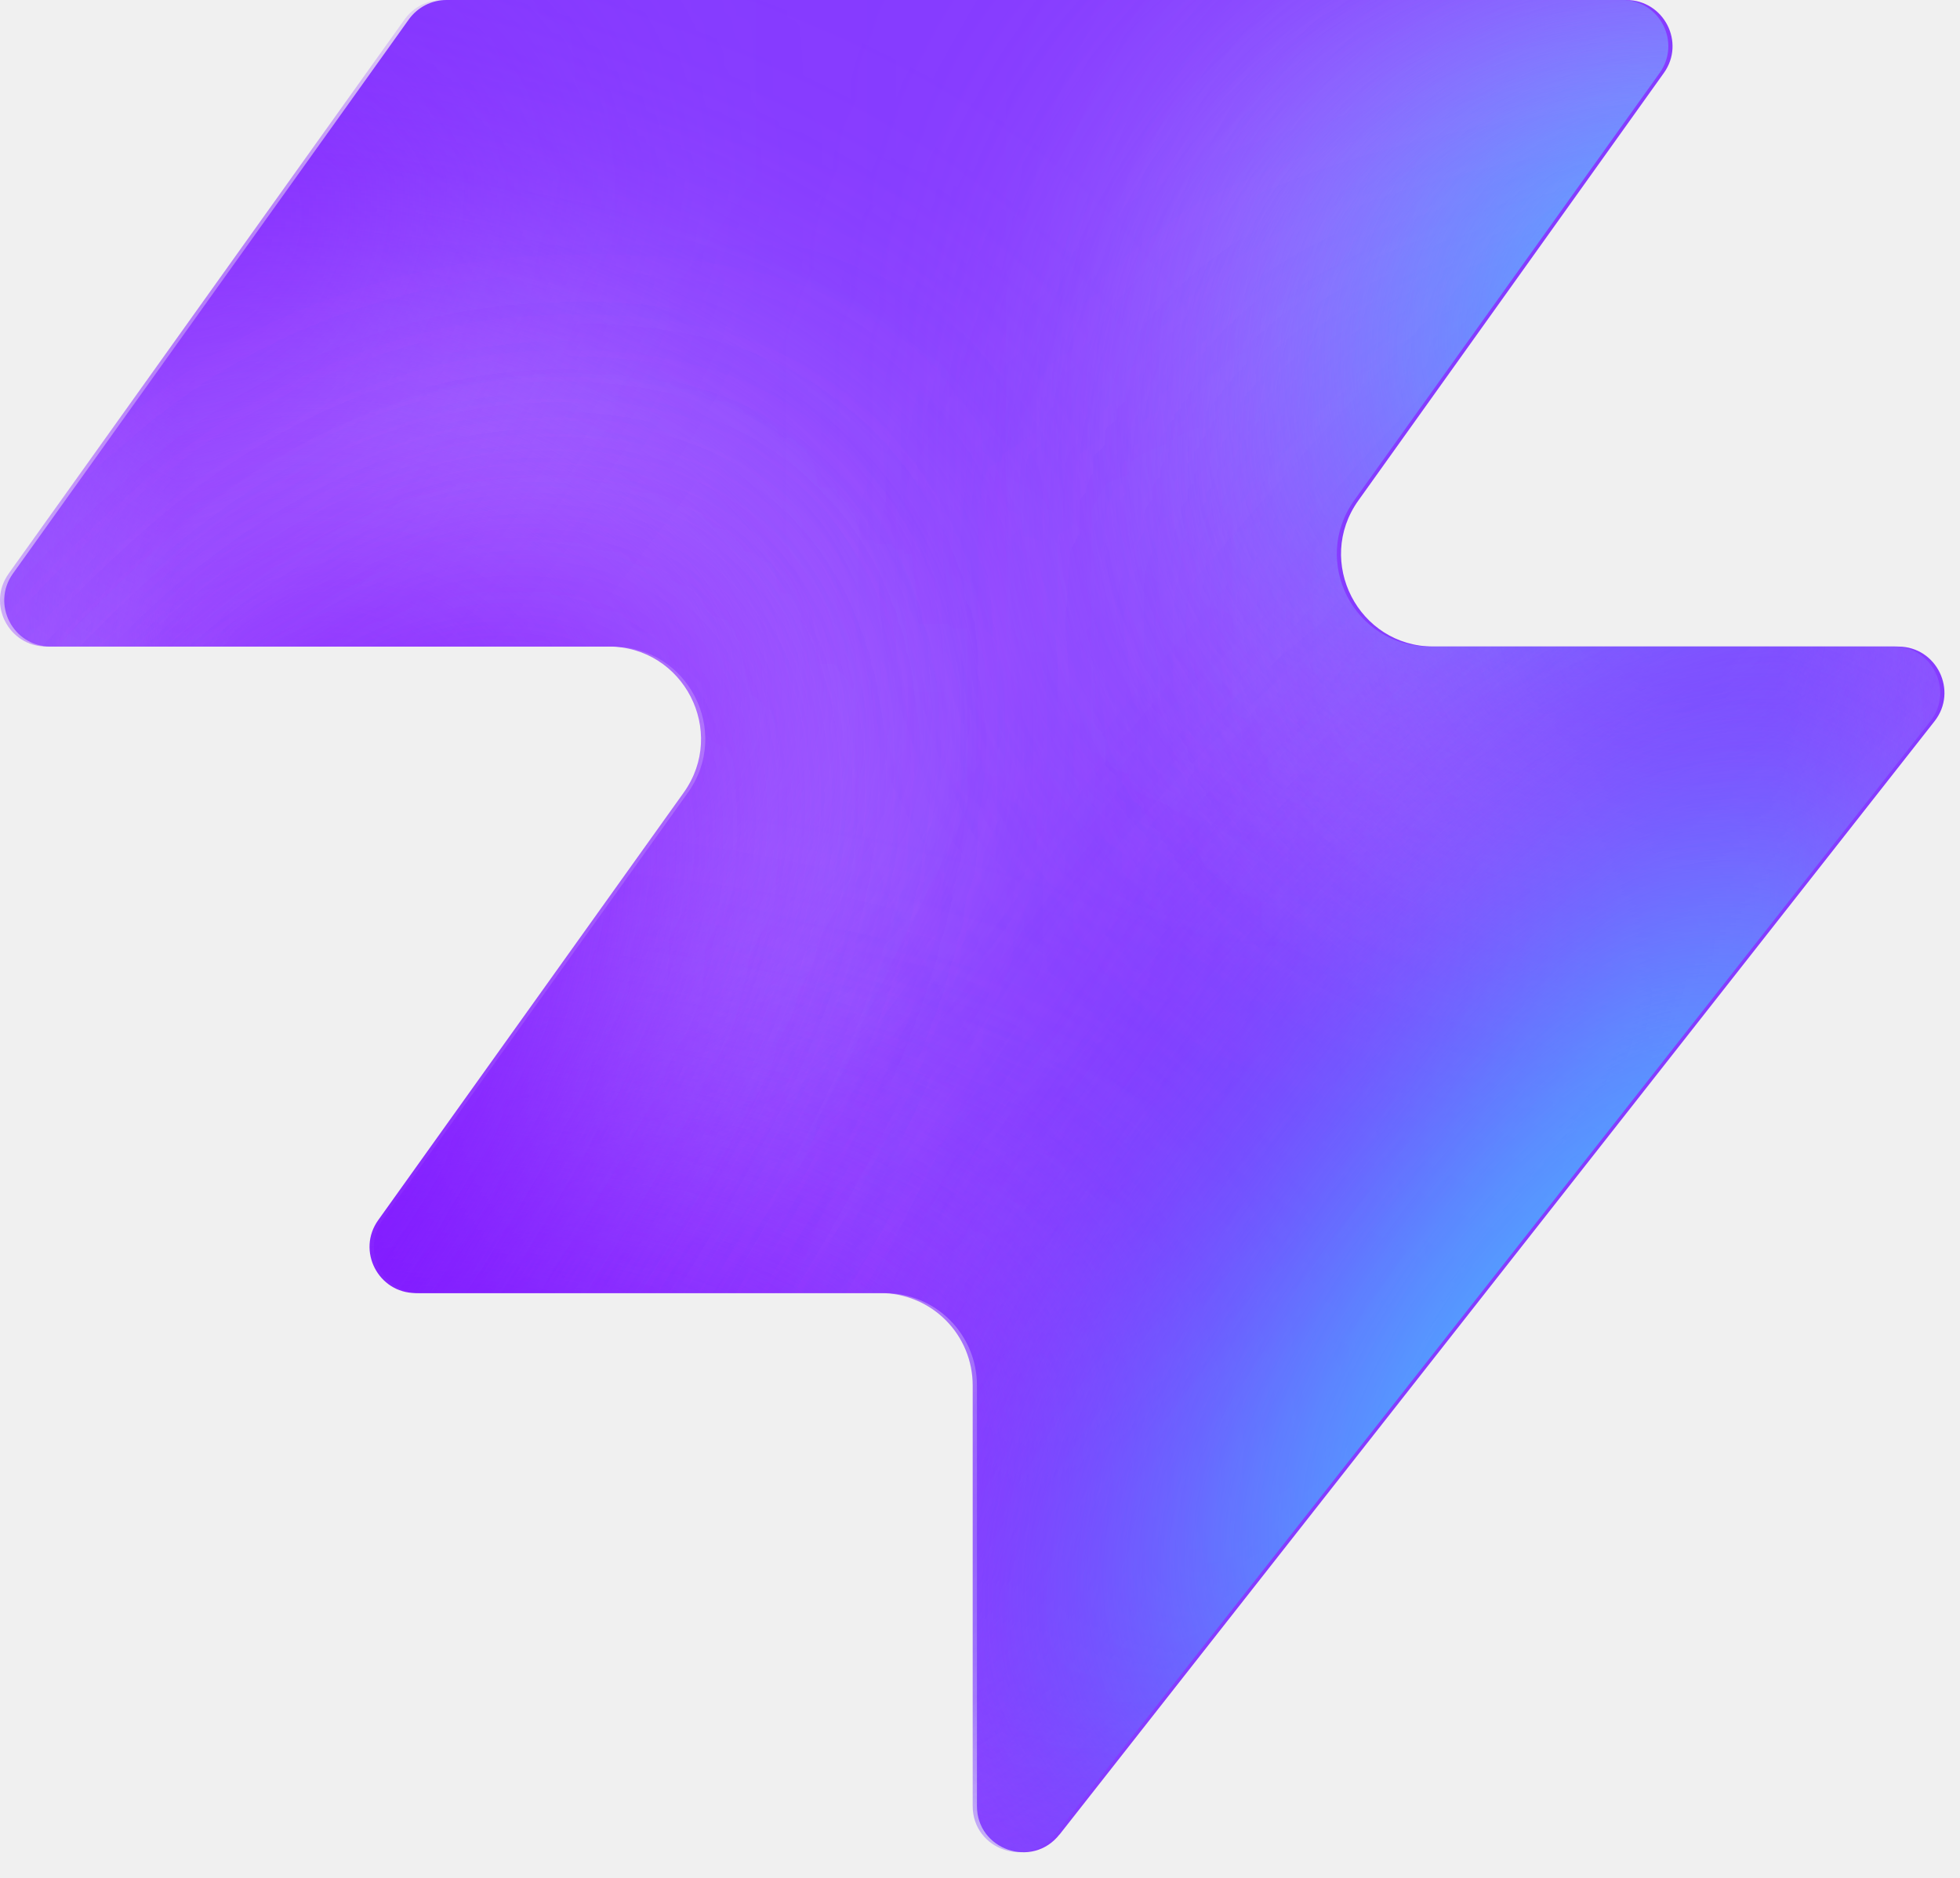
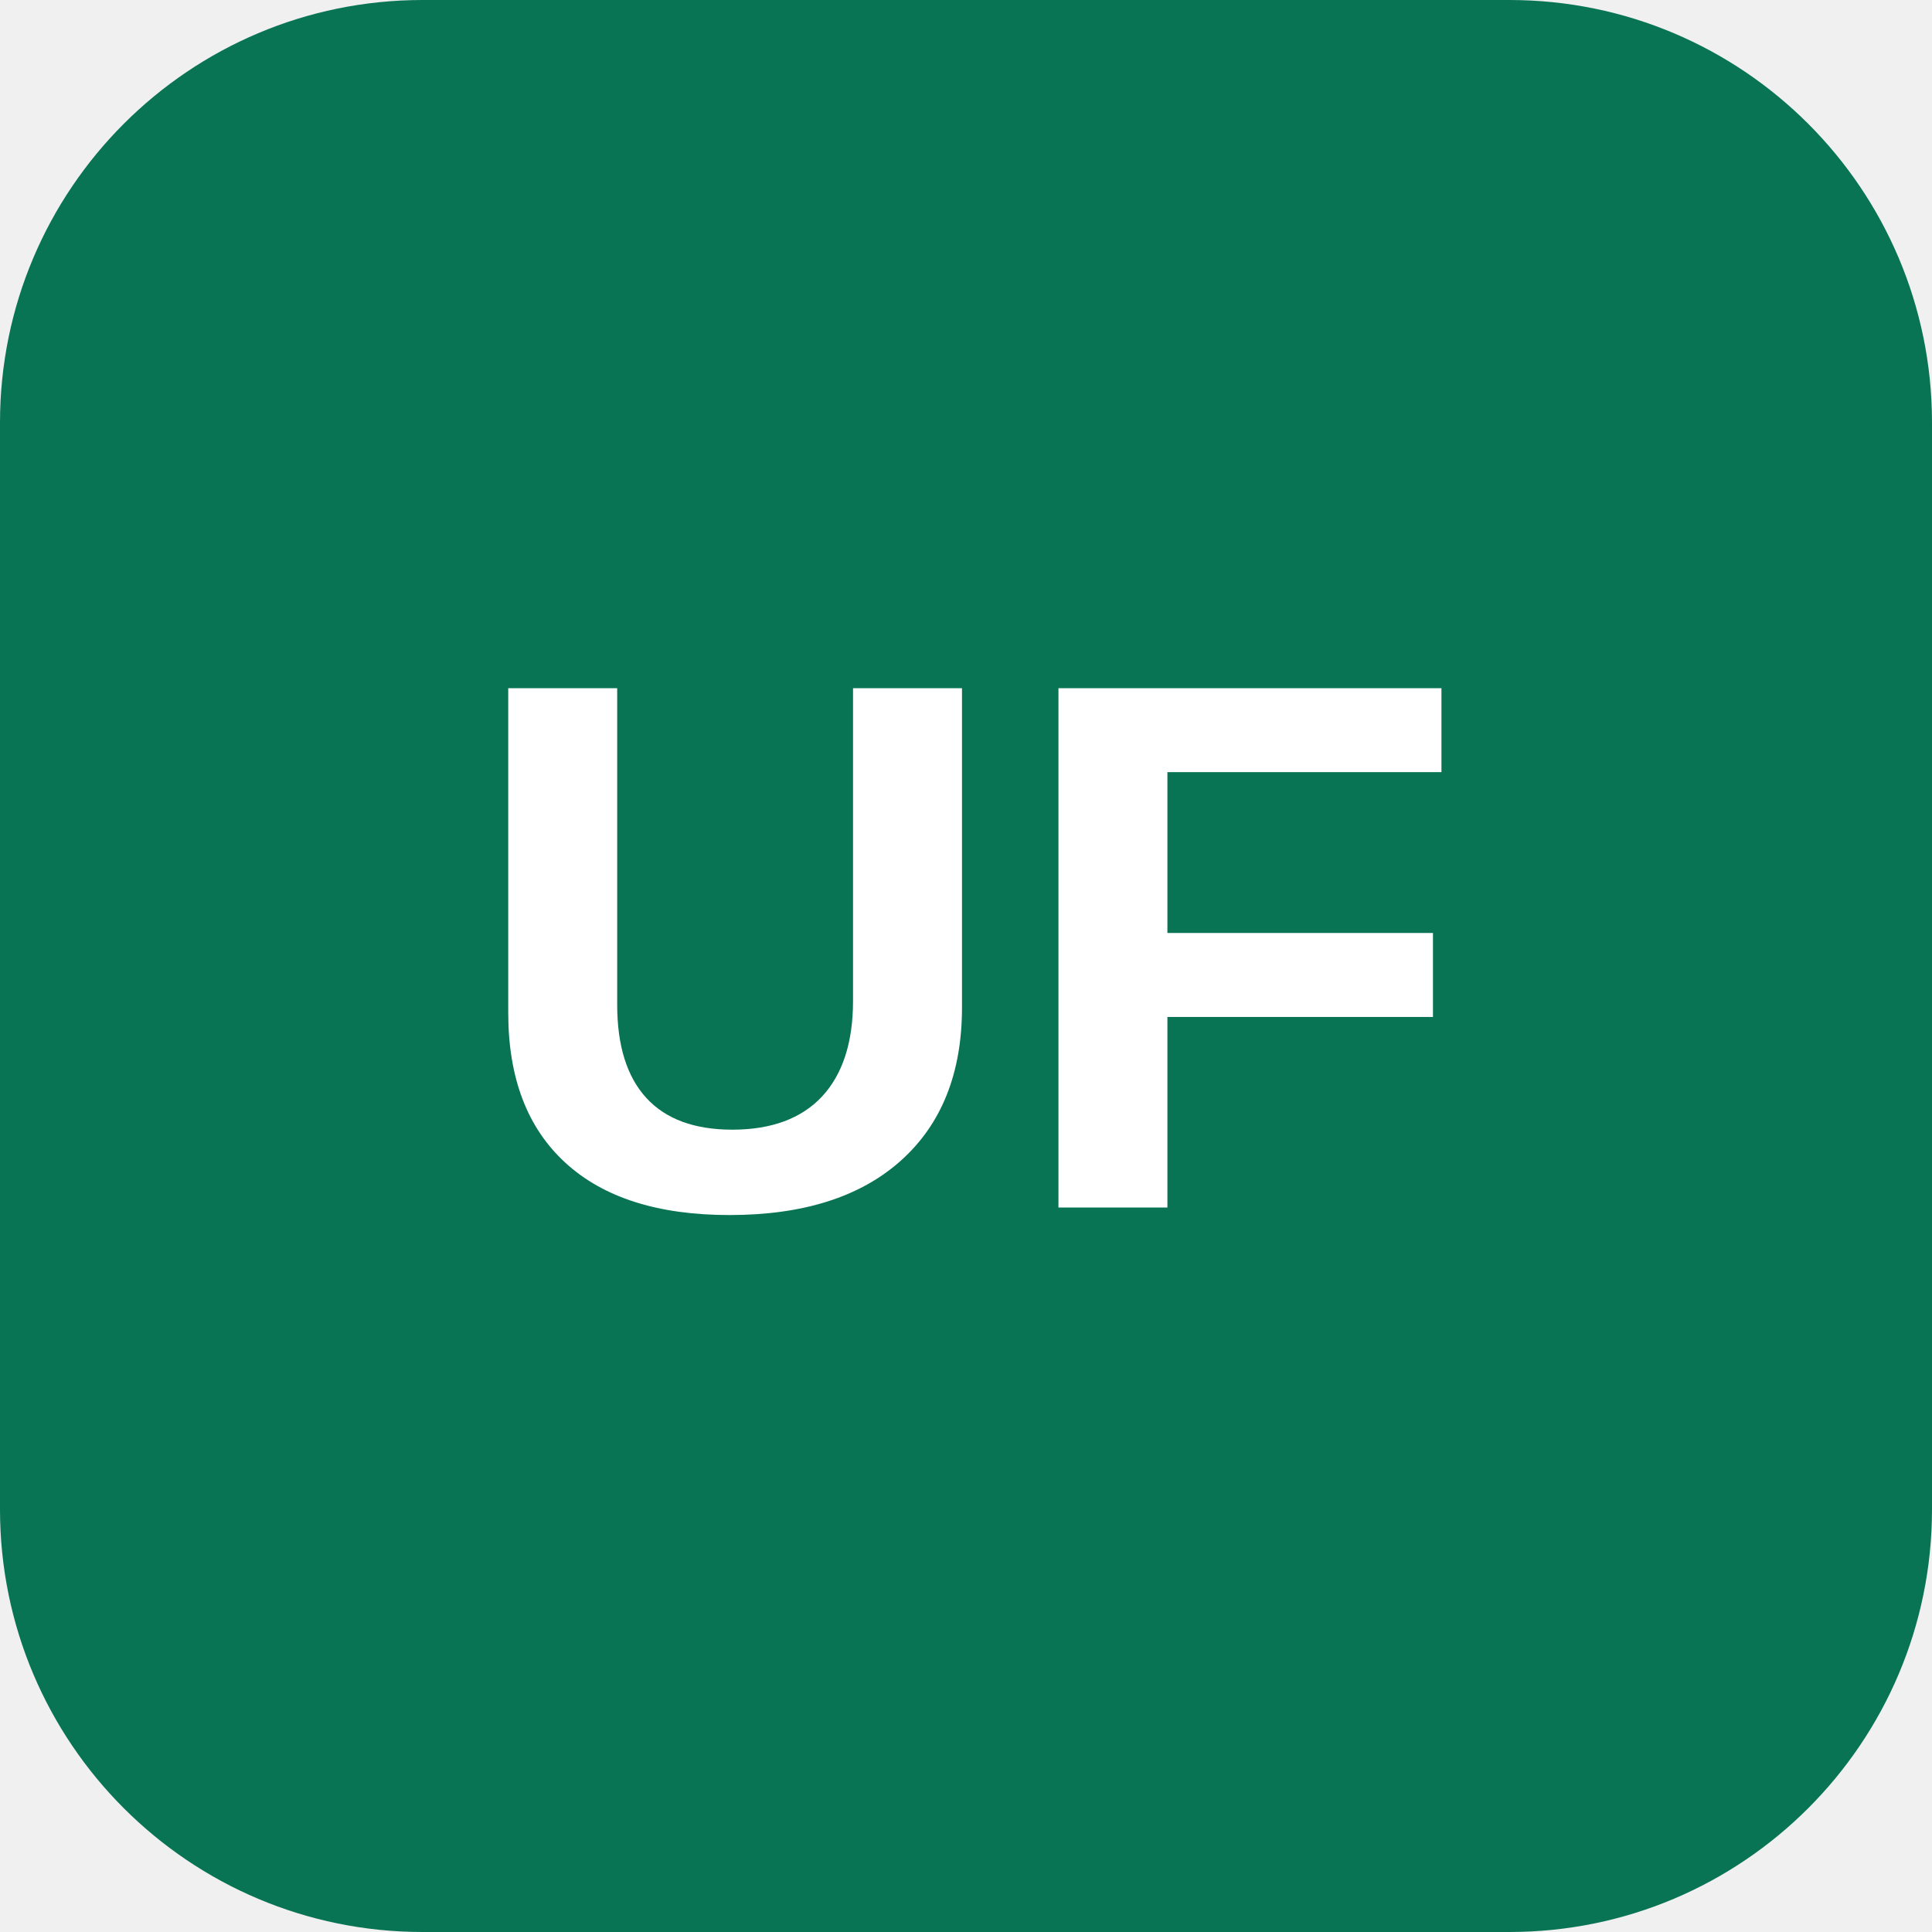
- <svg xmlns="http://www.w3.org/2000/svg" width="48" height="46" fill="none" viewBox="0 0 48 46">
-   <path fill="#863bff" d="M25.946 44.938c-.664.845-2.021.375-2.021-.698V33.937a2.26 2.26 0 0 0-2.262-2.262H10.287c-.92 0-1.456-1.04-.92-1.788l7.48-10.471c1.07-1.497 0-3.578-1.842-3.578H1.237c-.92 0-1.456-1.04-.92-1.788L10.013.474c.214-.297.556-.474.92-.474h28.894c.92 0 1.456 1.04.92 1.788l-7.48 10.471c-1.07 1.498 0 3.579 1.842 3.579h11.377c.943 0 1.473 1.088.89 1.83L25.947 44.94z" style="fill:#863bff;fill:color(display-p3 .525 .23 1);fill-opacity:1" />
-   <mask id="a" width="48" height="46" x="0" y="0" maskUnits="userSpaceOnUse" style="mask-type:alpha">
-     <path fill="#000" d="M25.842 44.938c-.664.844-2.021.375-2.021-.698V33.937a2.26 2.26 0 0 0-2.262-2.262H10.183c-.92 0-1.456-1.04-.92-1.788l7.48-10.471c1.07-1.498 0-3.579-1.842-3.579H1.133c-.92 0-1.456-1.04-.92-1.787L9.91.473c.214-.297.556-.474.92-.474h28.894c.92 0 1.456 1.04.92 1.788l-7.48 10.471c-1.07 1.498 0 3.578 1.842 3.578h11.377c.943 0 1.473 1.088.89 1.832L25.843 44.94z" style="fill:#000;fill-opacity:1" />
-   </mask>
-   <g mask="url(#a)">
-     <g filter="url(#b)">
-       <ellipse cx="5.508" cy="14.704" fill="#ede6ff" rx="5.508" ry="14.704" style="fill:#ede6ff;fill:color(display-p3 .927 .903 1);fill-opacity:1" transform="matrix(.00324 1 1 -.00324 -4.47 31.516)" />
-     </g>
-     <g filter="url(#c)">
-       <ellipse cx="10.399" cy="29.851" fill="#ede6ff" rx="10.399" ry="29.851" style="fill:#ede6ff;fill:color(display-p3 .927 .903 1);fill-opacity:1" transform="matrix(.00324 1 1 -.00324 -39.328 7.883)" />
-     </g>
-     <g filter="url(#d)">
-       <ellipse cx="5.508" cy="30.487" fill="#7e14ff" rx="5.508" ry="30.487" style="fill:#7e14ff;fill:color(display-p3 .492 .077 1);fill-opacity:1" transform="rotate(89.814 -25.913 -14.639)scale(1 -1)" />
-     </g>
-     <g filter="url(#e)">
-       <ellipse cx="5.508" cy="30.599" fill="#7e14ff" rx="5.508" ry="30.599" style="fill:#7e14ff;fill:color(display-p3 .492 .077 1);fill-opacity:1" transform="rotate(89.814 -32.644 -3.334)scale(1 -1)" />
-     </g>
-     <g filter="url(#f)">
-       <ellipse cx="5.508" cy="30.599" fill="#7e14ff" rx="5.508" ry="30.599" style="fill:#7e14ff;fill:color(display-p3 .492 .077 1);fill-opacity:1" transform="matrix(.00324 1 1 -.00324 -34.34 30.47)" />
-     </g>
-     <g filter="url(#g)">
-       <ellipse cx="14.072" cy="22.078" fill="#ede6ff" rx="14.072" ry="22.078" style="fill:#ede6ff;fill:color(display-p3 .927 .903 1);fill-opacity:1" transform="rotate(93.35 24.506 48.493)scale(-1 1)" />
-     </g>
-     <g filter="url(#h)">
-       <ellipse cx="3.47" cy="21.501" fill="#7e14ff" rx="3.47" ry="21.501" style="fill:#7e14ff;fill:color(display-p3 .492 .077 1);fill-opacity:1" transform="rotate(89.009 28.708 47.59)scale(-1 1)" />
-     </g>
-     <g filter="url(#i)">
-       <ellipse cx="3.47" cy="21.501" fill="#7e14ff" rx="3.47" ry="21.501" style="fill:#7e14ff;fill:color(display-p3 .492 .077 1);fill-opacity:1" transform="rotate(89.009 28.708 47.59)scale(-1 1)" />
-     </g>
-     <g filter="url(#j)">
-       <ellipse cx=".387" cy="8.972" fill="#7e14ff" rx="4.407" ry="29.108" style="fill:#7e14ff;fill:color(display-p3 .492 .077 1);fill-opacity:1" transform="rotate(39.51 .387 8.972)" />
-     </g>
-     <g filter="url(#k)">
-       <ellipse cx="47.523" cy="-6.092" fill="#7e14ff" rx="4.407" ry="29.108" style="fill:#7e14ff;fill:color(display-p3 .492 .077 1);fill-opacity:1" transform="rotate(37.892 47.523 -6.092)" />
-     </g>
-     <g filter="url(#l)">
-       <ellipse cx="41.412" cy="6.333" fill="#47bfff" rx="5.971" ry="9.665" style="fill:#47bfff;fill:color(display-p3 .28 .748 1);fill-opacity:1" transform="rotate(37.892 41.412 6.333)" />
-     </g>
-     <g filter="url(#m)">
-       <ellipse cx="-1.879" cy="38.332" fill="#7e14ff" rx="4.407" ry="29.108" style="fill:#7e14ff;fill:color(display-p3 .492 .077 1);fill-opacity:1" transform="rotate(37.892 -1.88 38.332)" />
-     </g>
-     <g filter="url(#n)">
-       <ellipse cx="-1.879" cy="38.332" fill="#7e14ff" rx="4.407" ry="29.108" style="fill:#7e14ff;fill:color(display-p3 .492 .077 1);fill-opacity:1" transform="rotate(37.892 -1.88 38.332)" />
-     </g>
-     <g filter="url(#o)">
-       <ellipse cx="35.651" cy="29.907" fill="#7e14ff" rx="4.407" ry="29.108" style="fill:#7e14ff;fill:color(display-p3 .492 .077 1);fill-opacity:1" transform="rotate(37.892 35.651 29.907)" />
-     </g>
-     <g filter="url(#p)">
-       <ellipse cx="38.418" cy="32.4" fill="#47bfff" rx="5.971" ry="15.297" style="fill:#47bfff;fill:color(display-p3 .28 .748 1);fill-opacity:1" transform="rotate(37.892 38.418 32.4)" />
-     </g>
-   </g>
-   <defs>
-     <filter id="b" width="60.045" height="41.654" x="-19.77" y="16.149" color-interpolation-filters="sRGB" filterUnits="userSpaceOnUse">
-       <feFlood flood-opacity="0" result="BackgroundImageFix" />
-       <feBlend in="SourceGraphic" in2="BackgroundImageFix" result="shape" />
-       <feGaussianBlur result="effect1_foregroundBlur_2002_17158" stdDeviation="7.659" />
-     </filter>
-     <filter id="c" width="90.34" height="51.437" x="-54.613" y="-7.533" color-interpolation-filters="sRGB" filterUnits="userSpaceOnUse">
-       <feFlood flood-opacity="0" result="BackgroundImageFix" />
-       <feBlend in="SourceGraphic" in2="BackgroundImageFix" result="shape" />
-       <feGaussianBlur result="effect1_foregroundBlur_2002_17158" stdDeviation="7.659" />
-     </filter>
-     <filter id="d" width="79.355" height="29.4" x="-49.64" y="2.03" color-interpolation-filters="sRGB" filterUnits="userSpaceOnUse">
-       <feFlood flood-opacity="0" result="BackgroundImageFix" />
-       <feBlend in="SourceGraphic" in2="BackgroundImageFix" result="shape" />
-       <feGaussianBlur result="effect1_foregroundBlur_2002_17158" stdDeviation="4.596" />
-     </filter>
-     <filter id="e" width="79.579" height="29.4" x="-45.045" y="20.029" color-interpolation-filters="sRGB" filterUnits="userSpaceOnUse">
-       <feFlood flood-opacity="0" result="BackgroundImageFix" />
-       <feBlend in="SourceGraphic" in2="BackgroundImageFix" result="shape" />
-       <feGaussianBlur result="effect1_foregroundBlur_2002_17158" stdDeviation="4.596" />
-     </filter>
-     <filter id="f" width="79.579" height="29.4" x="-43.513" y="21.178" color-interpolation-filters="sRGB" filterUnits="userSpaceOnUse">
-       <feFlood flood-opacity="0" result="BackgroundImageFix" />
-       <feBlend in="SourceGraphic" in2="BackgroundImageFix" result="shape" />
-       <feGaussianBlur result="effect1_foregroundBlur_2002_17158" stdDeviation="4.596" />
-     </filter>
-     <filter id="g" width="74.749" height="58.852" x="15.756" y="-17.901" color-interpolation-filters="sRGB" filterUnits="userSpaceOnUse">
-       <feFlood flood-opacity="0" result="BackgroundImageFix" />
-       <feBlend in="SourceGraphic" in2="BackgroundImageFix" result="shape" />
-       <feGaussianBlur result="effect1_foregroundBlur_2002_17158" stdDeviation="7.659" />
-     </filter>
-     <filter id="h" width="61.377" height="25.362" x="23.548" y="2.284" color-interpolation-filters="sRGB" filterUnits="userSpaceOnUse">
-       <feFlood flood-opacity="0" result="BackgroundImageFix" />
-       <feBlend in="SourceGraphic" in2="BackgroundImageFix" result="shape" />
-       <feGaussianBlur result="effect1_foregroundBlur_2002_17158" stdDeviation="4.596" />
-     </filter>
-     <filter id="i" width="61.377" height="25.362" x="23.548" y="2.284" color-interpolation-filters="sRGB" filterUnits="userSpaceOnUse">
-       <feFlood flood-opacity="0" result="BackgroundImageFix" />
-       <feBlend in="SourceGraphic" in2="BackgroundImageFix" result="shape" />
-       <feGaussianBlur result="effect1_foregroundBlur_2002_17158" stdDeviation="4.596" />
-     </filter>
-     <filter id="j" width="56.045" height="63.649" x="-27.636" y="-22.853" color-interpolation-filters="sRGB" filterUnits="userSpaceOnUse">
-       <feFlood flood-opacity="0" result="BackgroundImageFix" />
-       <feBlend in="SourceGraphic" in2="BackgroundImageFix" result="shape" />
-       <feGaussianBlur result="effect1_foregroundBlur_2002_17158" stdDeviation="4.596" />
-     </filter>
-     <filter id="k" width="54.814" height="64.646" x="20.116" y="-38.415" color-interpolation-filters="sRGB" filterUnits="userSpaceOnUse">
-       <feFlood flood-opacity="0" result="BackgroundImageFix" />
-       <feBlend in="SourceGraphic" in2="BackgroundImageFix" result="shape" />
-       <feGaussianBlur result="effect1_foregroundBlur_2002_17158" stdDeviation="4.596" />
-     </filter>
-     <filter id="l" width="33.541" height="35.313" x="24.641" y="-11.323" color-interpolation-filters="sRGB" filterUnits="userSpaceOnUse">
-       <feFlood flood-opacity="0" result="BackgroundImageFix" />
-       <feBlend in="SourceGraphic" in2="BackgroundImageFix" result="shape" />
-       <feGaussianBlur result="effect1_foregroundBlur_2002_17158" stdDeviation="4.596" />
-     </filter>
-     <filter id="m" width="54.814" height="64.646" x="-29.286" y="6.009" color-interpolation-filters="sRGB" filterUnits="userSpaceOnUse">
-       <feFlood flood-opacity="0" result="BackgroundImageFix" />
-       <feBlend in="SourceGraphic" in2="BackgroundImageFix" result="shape" />
-       <feGaussianBlur result="effect1_foregroundBlur_2002_17158" stdDeviation="4.596" />
-     </filter>
-     <filter id="n" width="54.814" height="64.646" x="-29.286" y="6.009" color-interpolation-filters="sRGB" filterUnits="userSpaceOnUse">
-       <feFlood flood-opacity="0" result="BackgroundImageFix" />
-       <feBlend in="SourceGraphic" in2="BackgroundImageFix" result="shape" />
-       <feGaussianBlur result="effect1_foregroundBlur_2002_17158" stdDeviation="4.596" />
-     </filter>
-     <filter id="o" width="54.814" height="64.646" x="8.244" y="-2.416" color-interpolation-filters="sRGB" filterUnits="userSpaceOnUse">
-       <feFlood flood-opacity="0" result="BackgroundImageFix" />
-       <feBlend in="SourceGraphic" in2="BackgroundImageFix" result="shape" />
-       <feGaussianBlur result="effect1_foregroundBlur_2002_17158" stdDeviation="4.596" />
-     </filter>
-     <filter id="p" width="39.409" height="43.623" x="18.713" y="10.588" color-interpolation-filters="sRGB" filterUnits="userSpaceOnUse">
-       <feFlood flood-opacity="0" result="BackgroundImageFix" />
-       <feBlend in="SourceGraphic" in2="BackgroundImageFix" result="shape" />
-       <feGaussianBlur result="effect1_foregroundBlur_2002_17158" stdDeviation="4.596" />
-     </filter>
-   </defs>
+ <svg xmlns="http://www.w3.org/2000/svg" viewBox="0 0 64 64" role="img" aria-label="Université de Fianarantsoa">
+   <rect width="64" height="64" rx="14" fill="#087454" />
+   <text x="32" y="40" fill="#ffffff" font-family="Arial, sans-serif" font-size="25" font-weight="700" text-anchor="middle">UF</text>
</svg>
